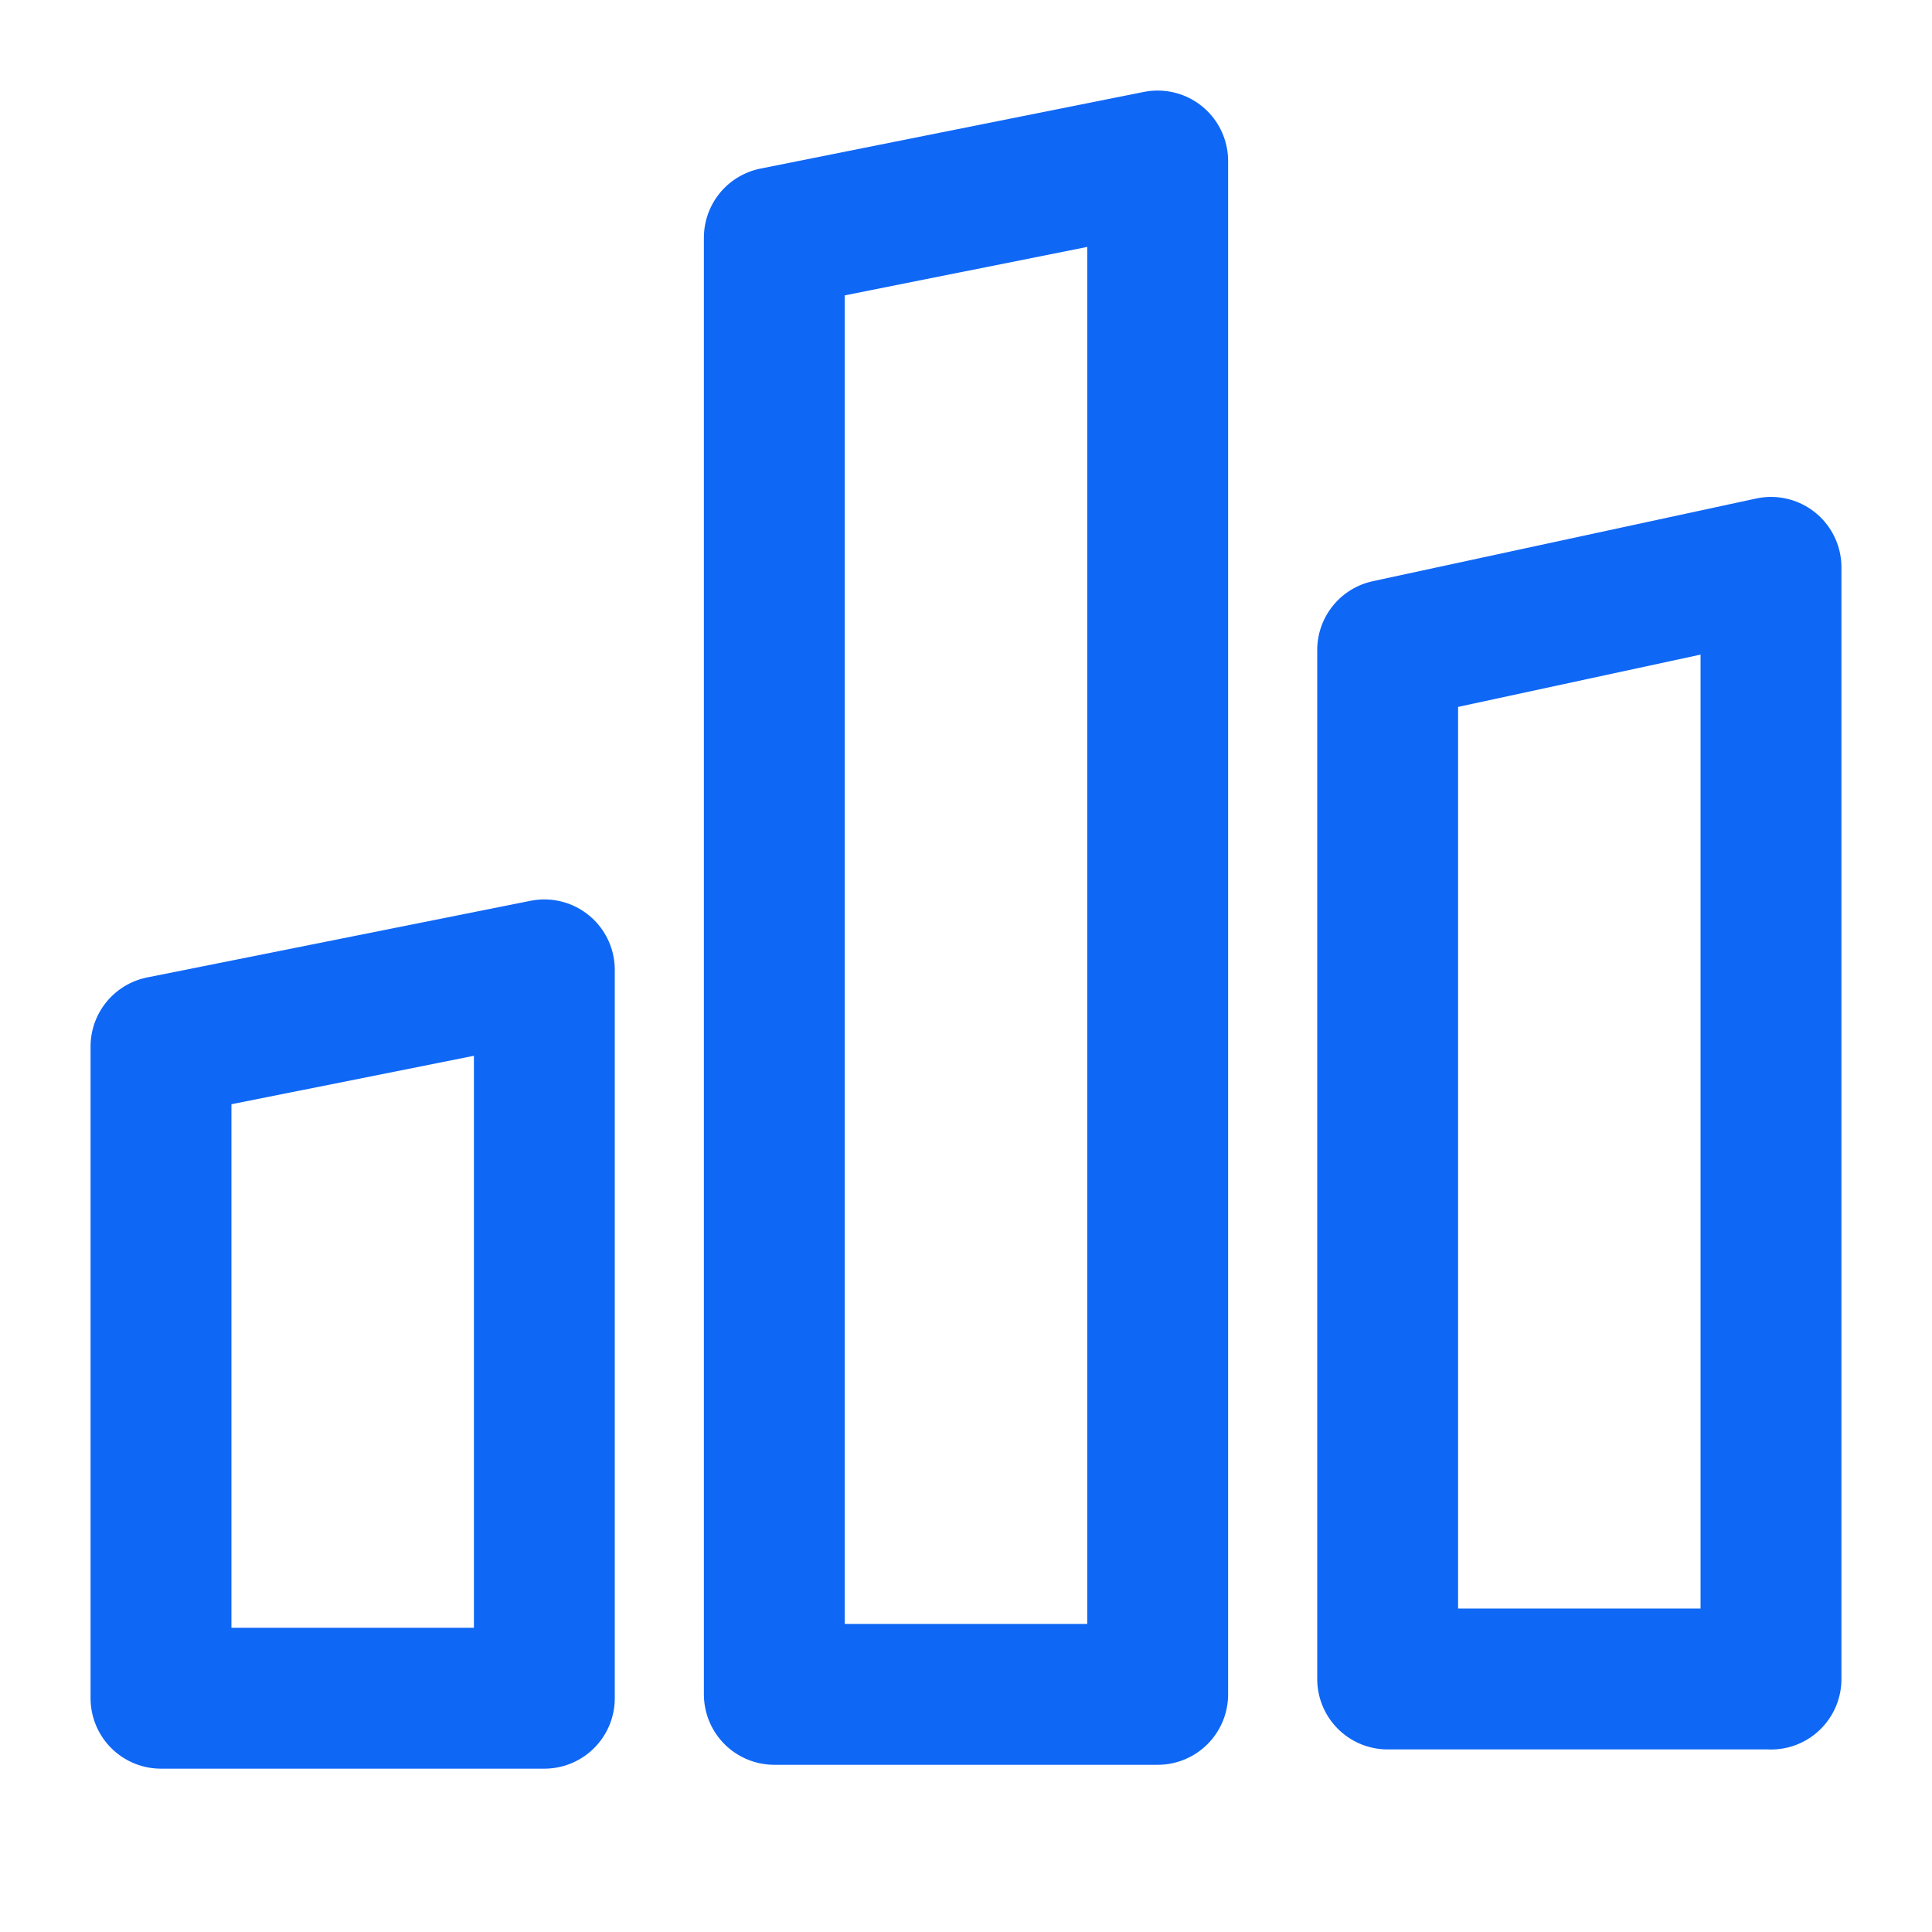
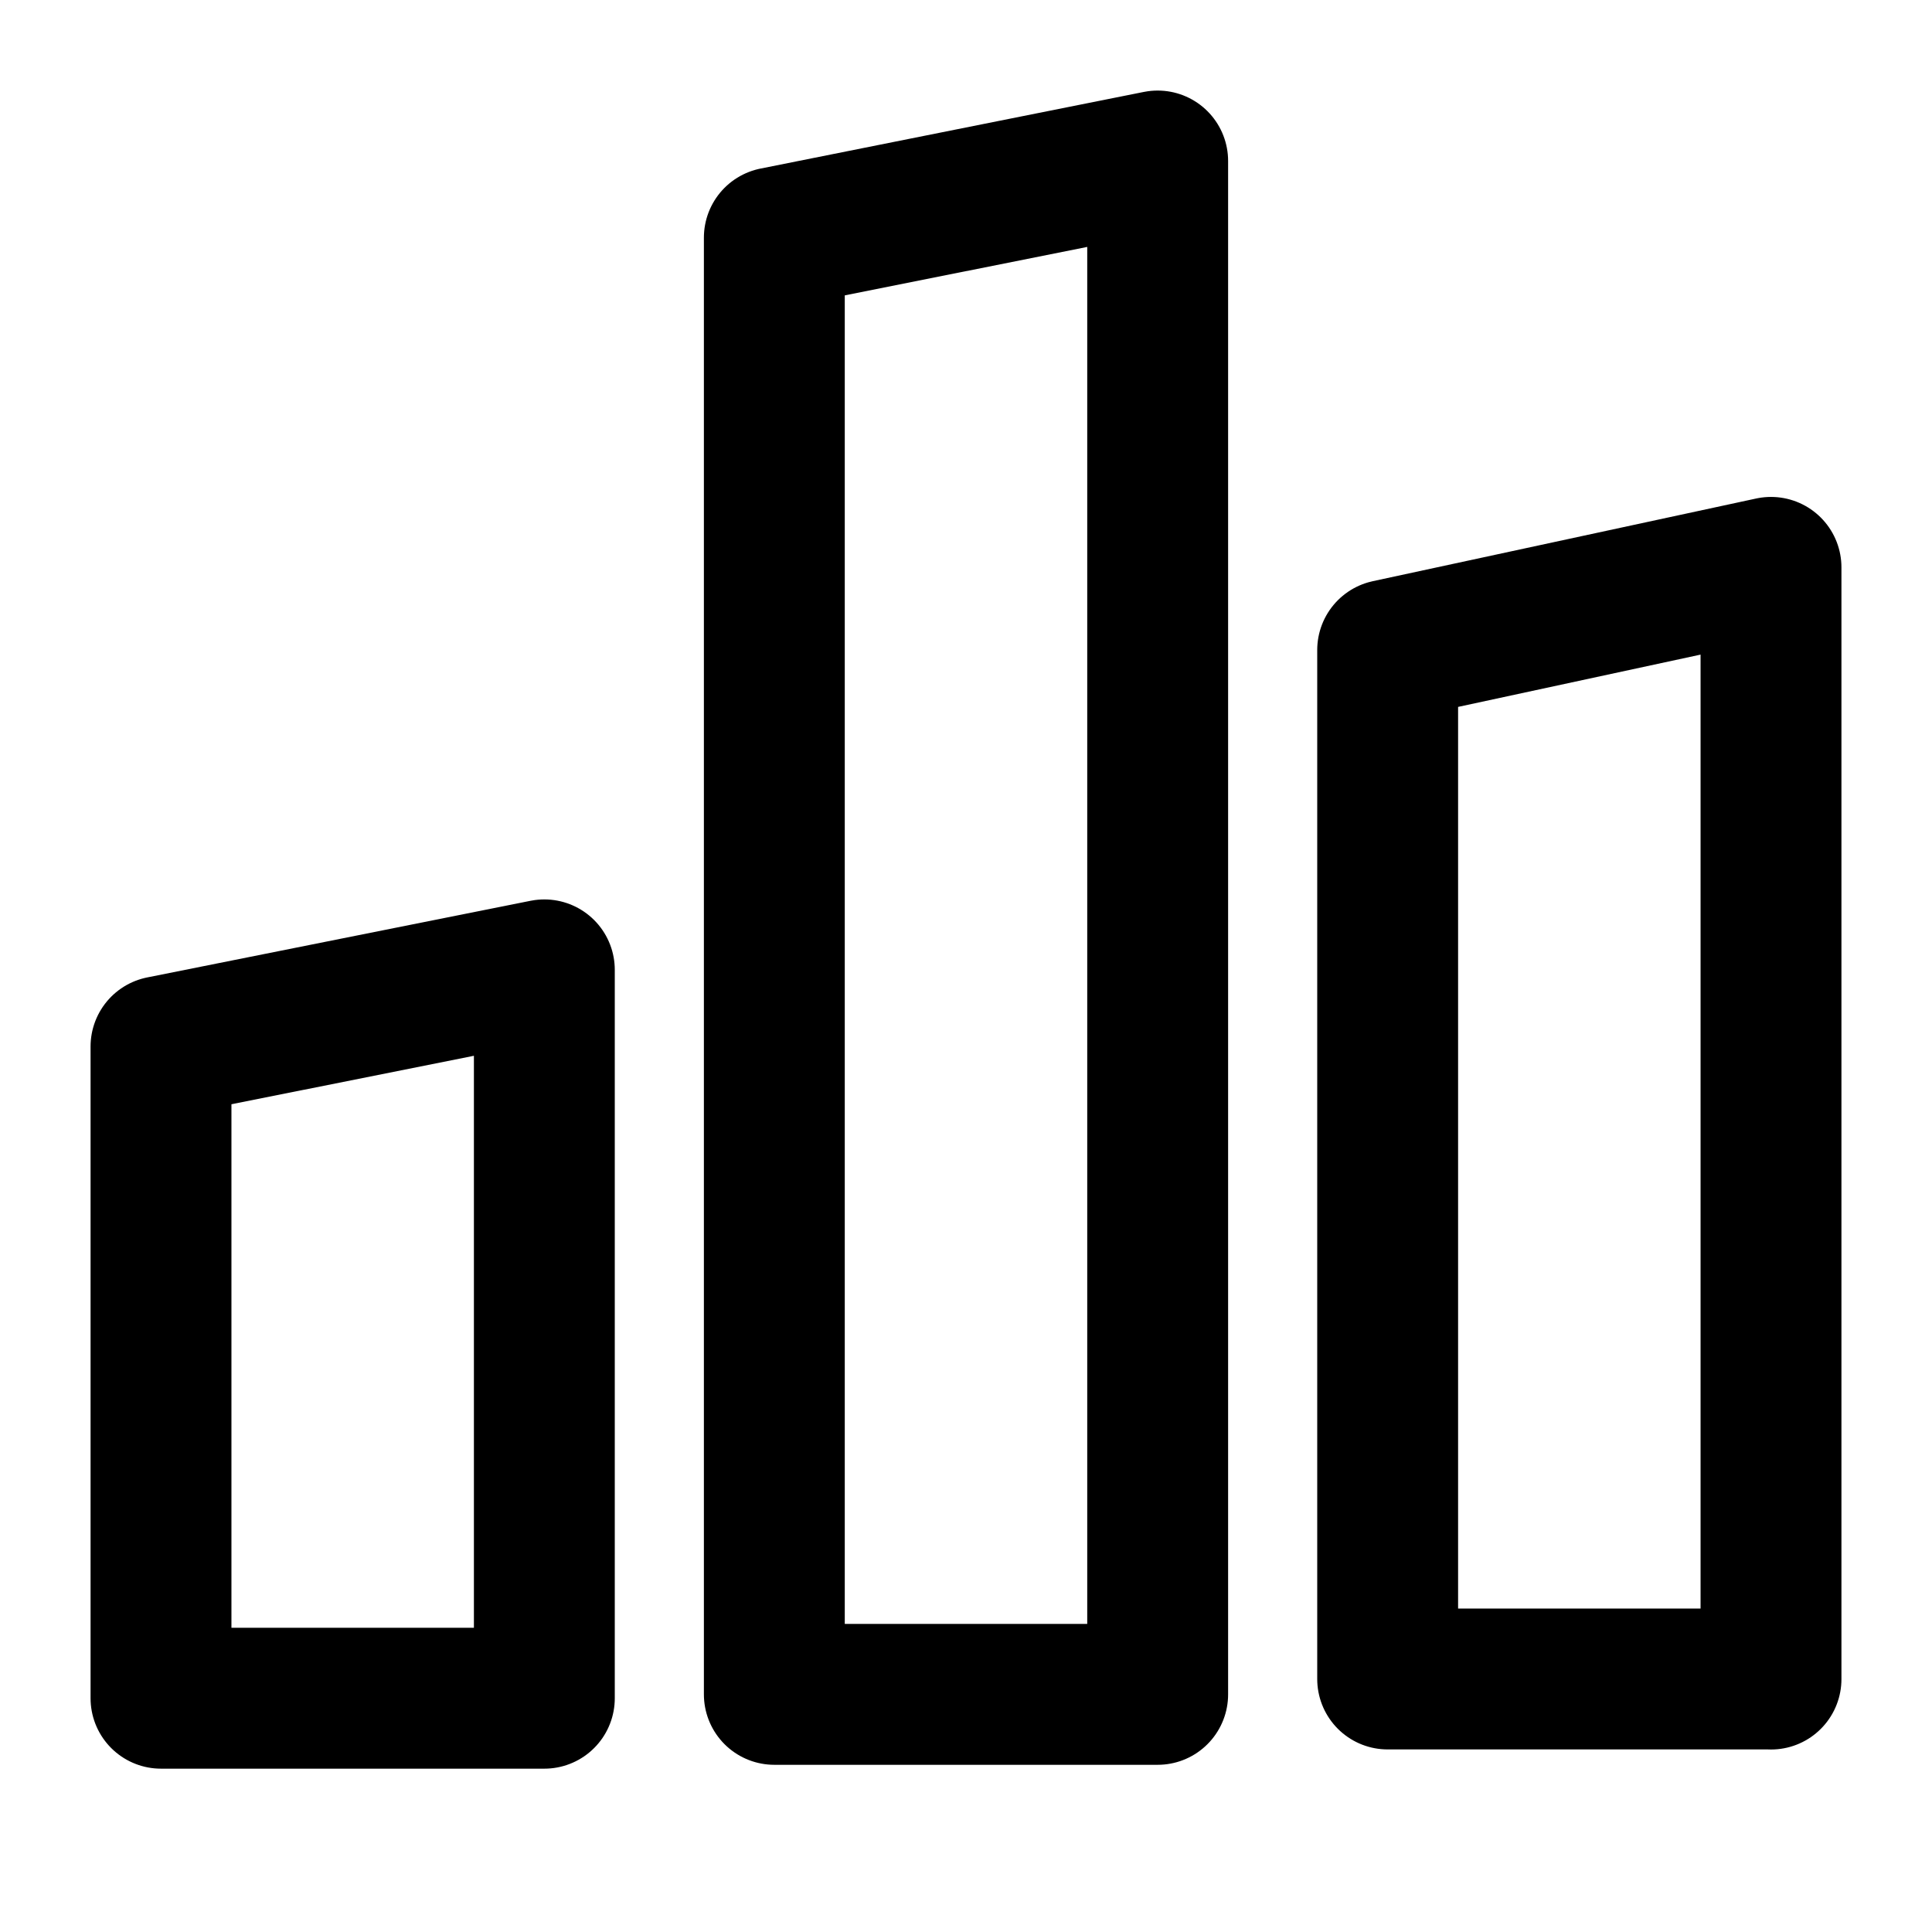
<svg xmlns="http://www.w3.org/2000/svg" width="24" height="24" fill="none">
-   <path stroke="#0F67F5" stroke-linecap="round" stroke-linejoin="round" stroke-width="1.75" d="M6.762 21.096H2V13l4.762-.952v9.048ZM14.381 21.048H9.619V2.952L14.381 2v19.048ZM22 20.857h-4.762V8.075L22 7.048v13.81Z" />
+   <path stroke="currentcolor" stroke-linecap="round" stroke-linejoin="round" stroke-width="1.75" d="M6.762 21.096H2V13l4.762-.952v9.048ZM14.381 21.048H9.619V2.952L14.381 2v19.048ZM22 20.857h-4.762V8.075L22 7.048v13.81Z" />
</svg>
